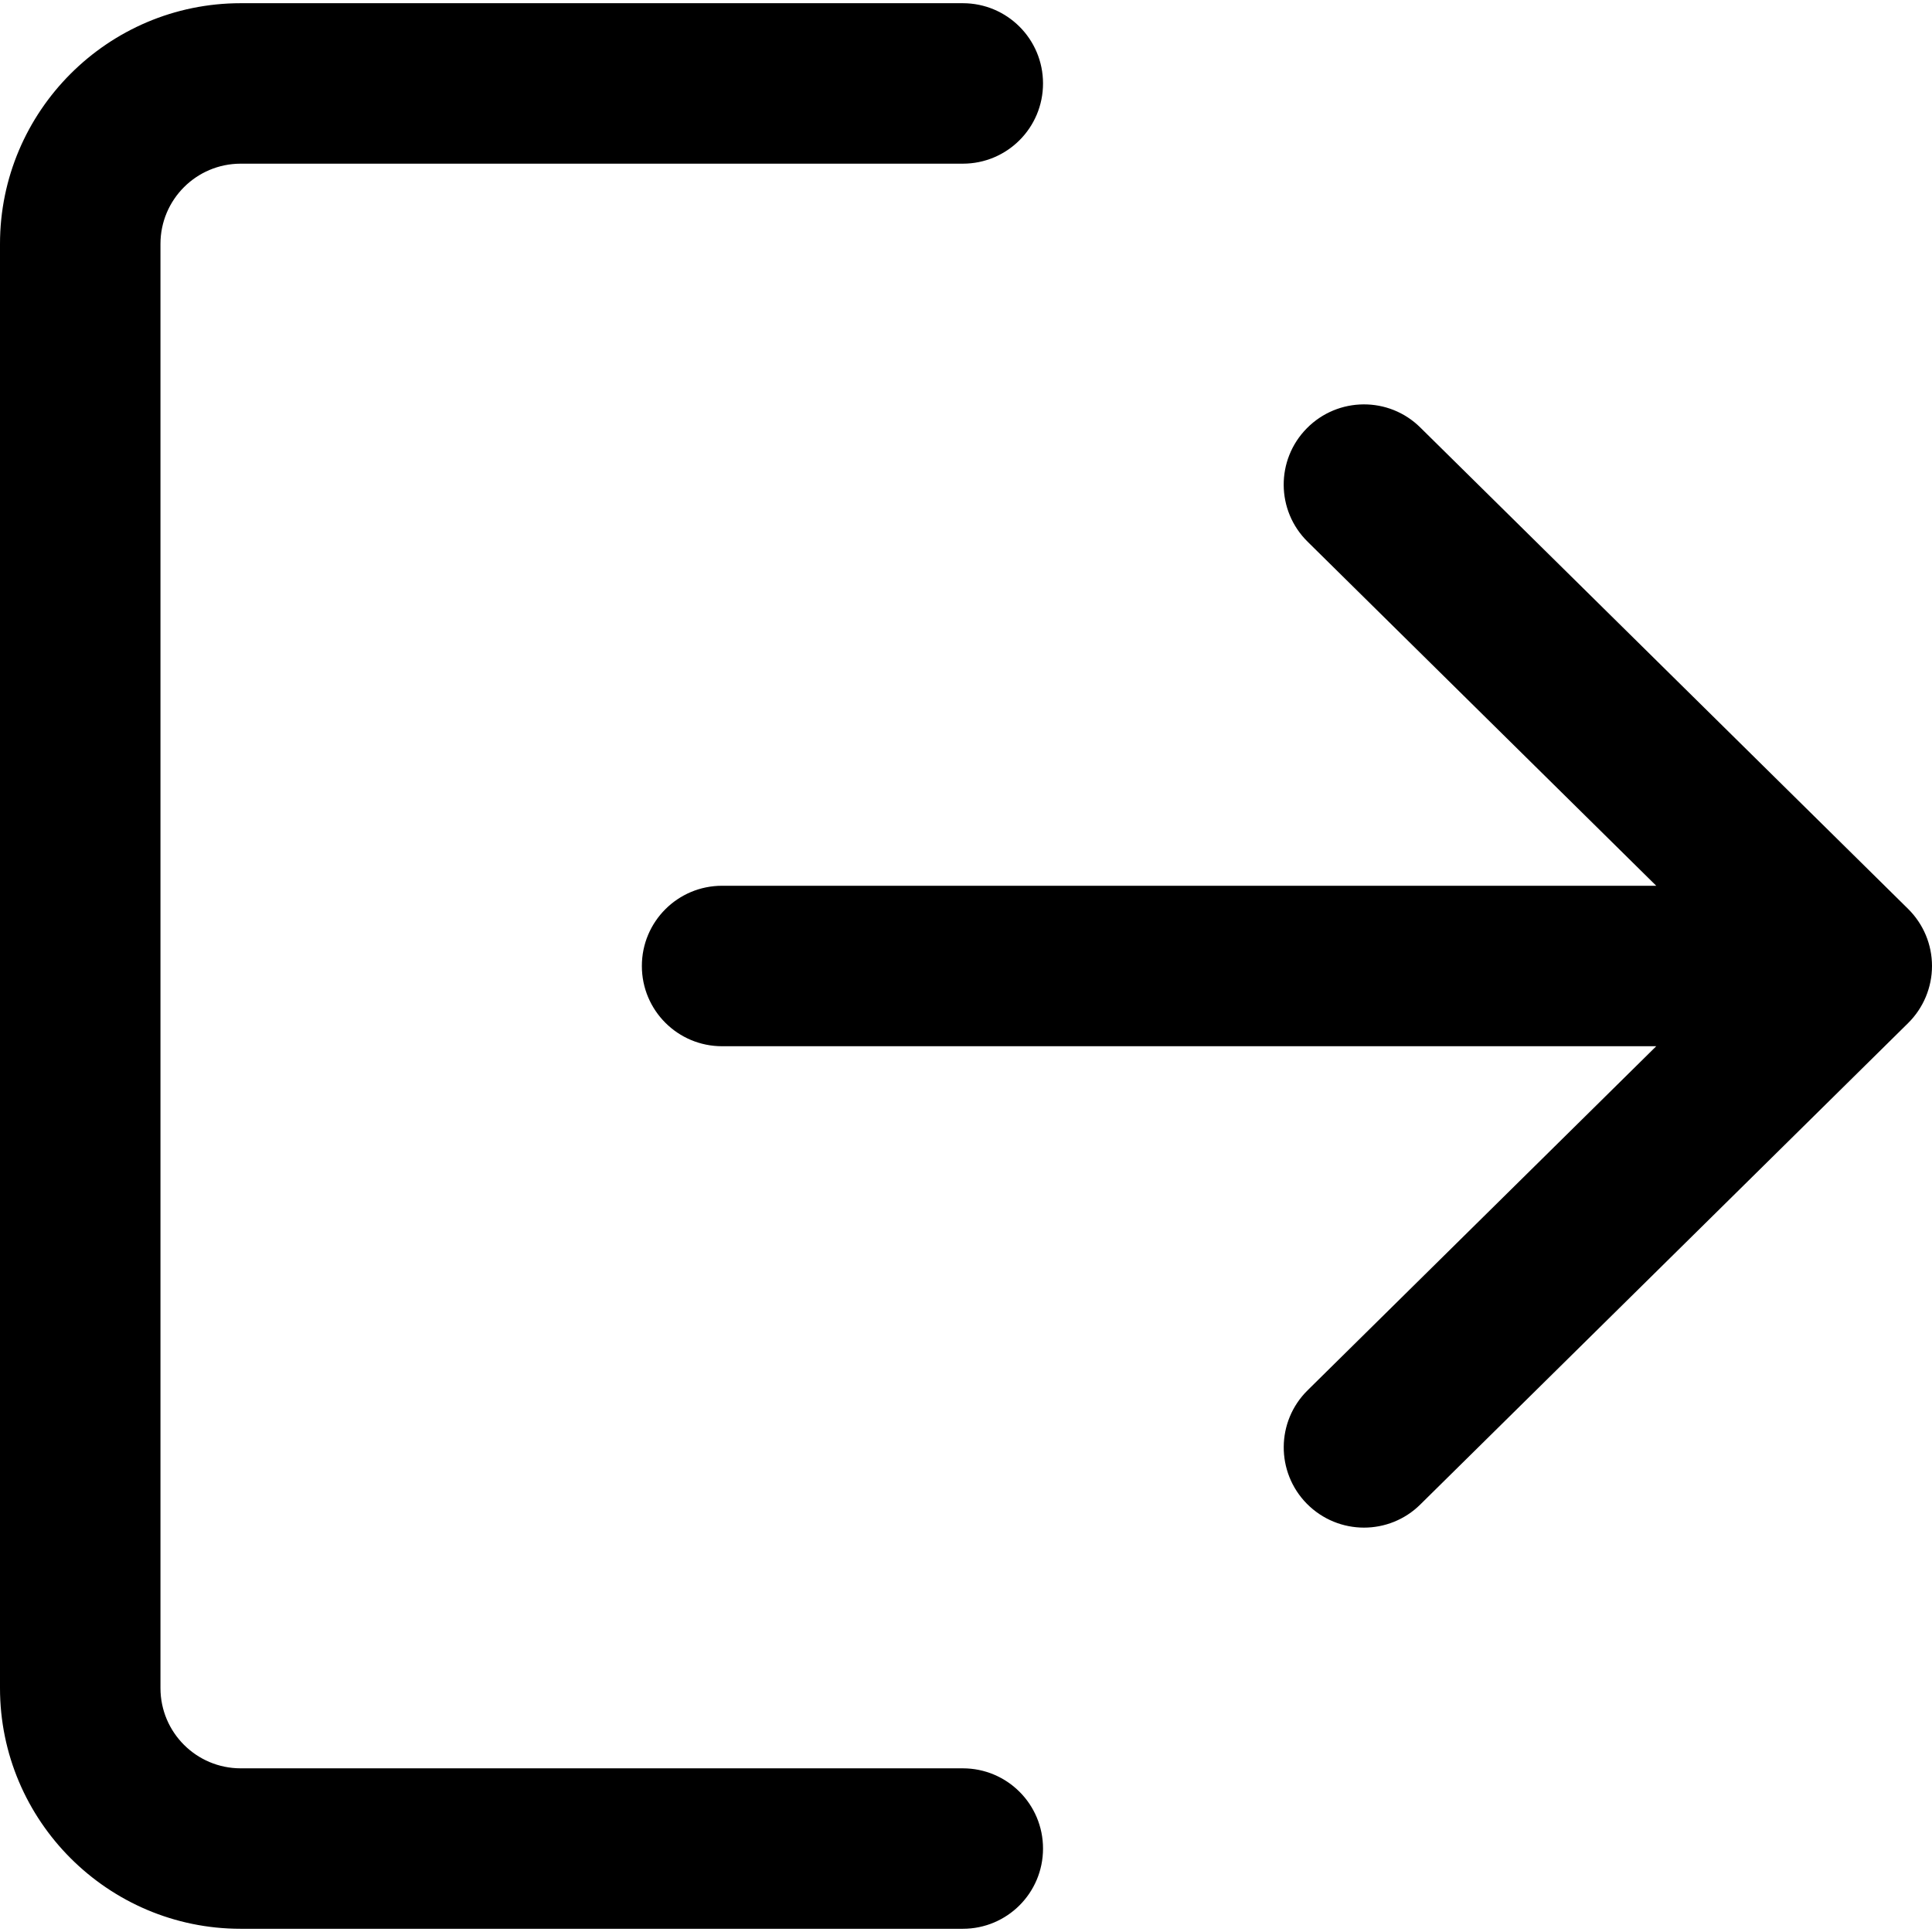
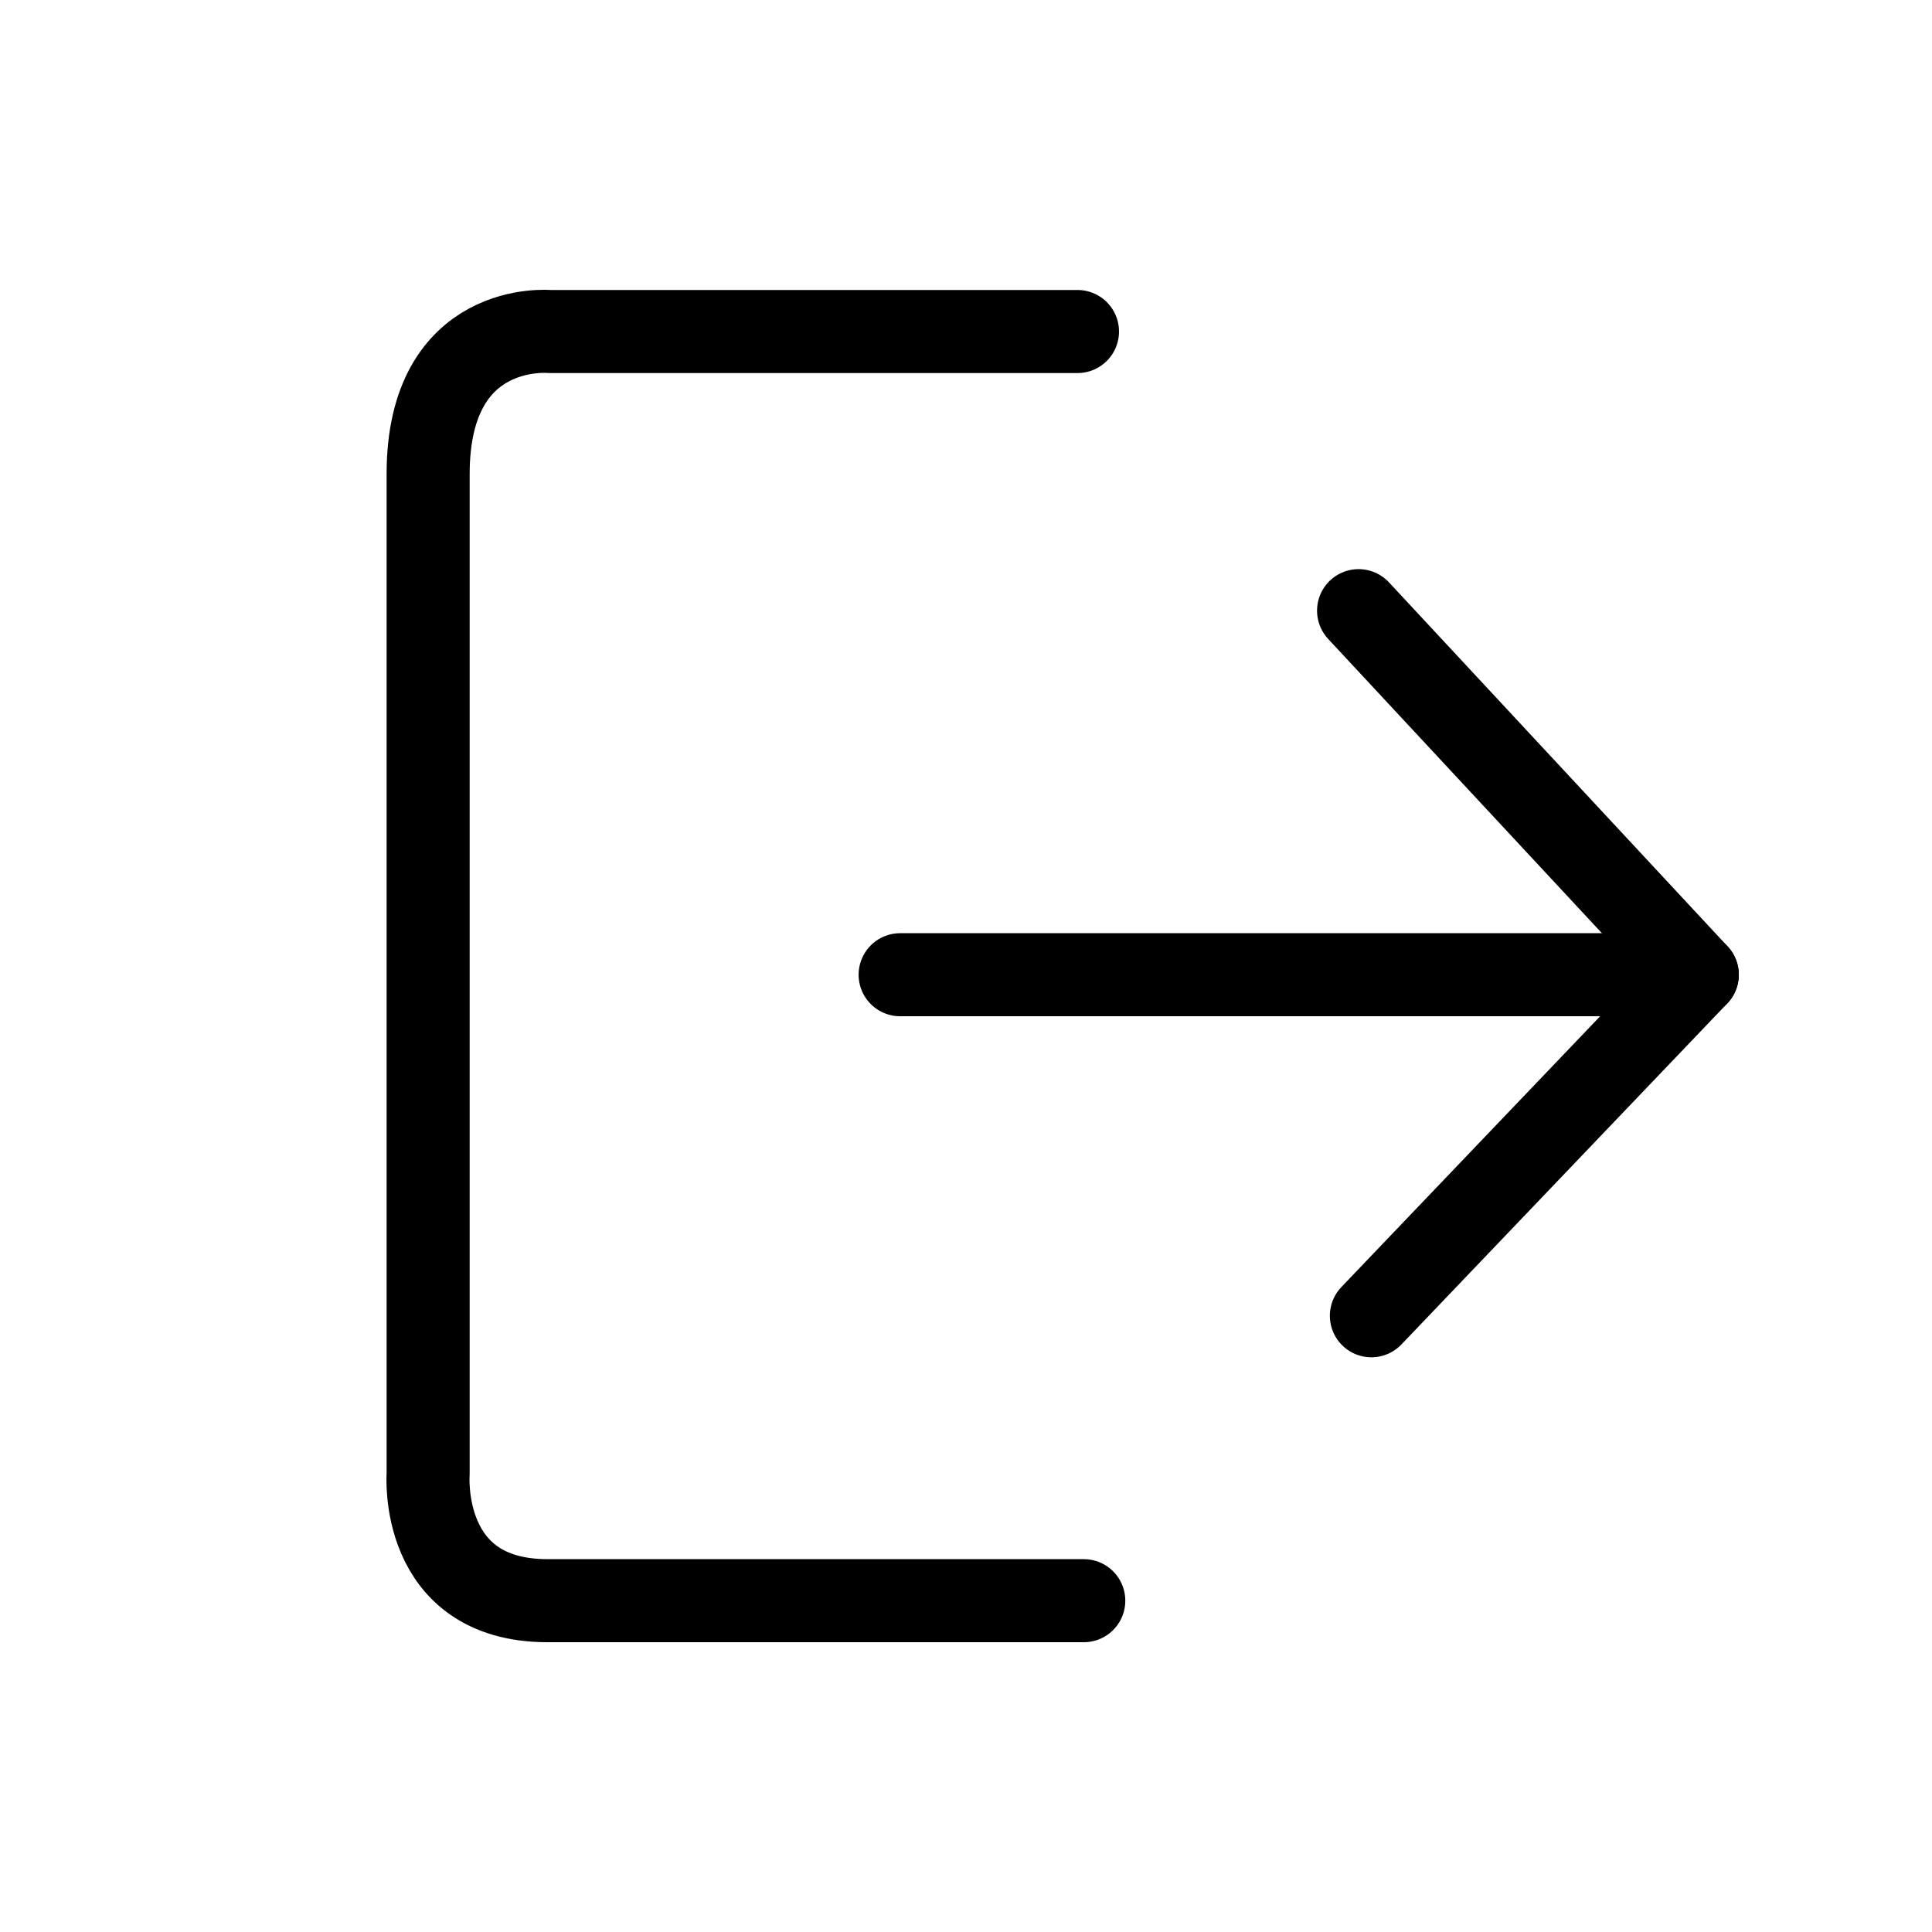
- <svg xmlns="http://www.w3.org/2000/svg" version="1.1" id="Capa_1" x="0px" y="0px" viewBox="0 0 512 512" style="enable-background:new 0 0 512 512;" xml:space="preserve">
-   <g>
-     <g>
-       <path d="M255.15,468.625H63.787c-11.737,0-21.262-9.526-21.262-21.262V64.638c0-11.737,9.526-21.262,21.262-21.262H255.15    c11.758,0,21.262-9.504,21.262-21.262S266.908,0.85,255.15,0.85H63.787C28.619,0.85,0,29.47,0,64.638v382.724    c0,35.168,28.619,63.787,63.787,63.787H255.15c11.758,0,21.262-9.504,21.262-21.262    C276.412,478.129,266.908,468.625,255.15,468.625z" />
-     </g>
+ <svg xmlns="http://www.w3.org/2000/svg" version="1.1" id="Capa_1" x="0px" y="0px" viewBox="0 0 100 100" xml:space="preserve" width="100" height="100">
+   <defs id="defs47" />
+   <g id="g14" style="opacity:0.455" transform="matrix(1.023716,0,0,1.023697,-1.18663,-1.184769)">
+ </g>
+   <g id="g16" style="opacity:0.455" transform="matrix(1.023716,0,0,1.023697,-1.18663,-1.184769)">
+ </g>
+   <g id="g18" style="opacity:0.455" transform="matrix(1.023716,0,0,1.023697,-1.18663,-1.184769)">
+ </g>
+   <g id="g20" style="opacity:0.455" transform="matrix(1.023716,0,0,1.023697,-1.18663,-1.184769)">
+ </g>
+   <g id="g22" style="opacity:0.455" transform="matrix(1.023716,0,0,1.023697,-1.18663,-1.184769)">
+ </g>
+   <g id="g24" style="opacity:0.455" transform="matrix(1.023716,0,0,1.023697,-1.18663,-1.184769)">
+ </g>
+   <g id="g26" style="opacity:0.455" transform="matrix(1.023716,0,0,1.023697,-1.18663,-1.184769)">
+ </g>
+   <g id="g28" style="opacity:0.455" transform="matrix(1.023716,0,0,1.023697,-1.18663,-1.184769)">
+ </g>
+   <g id="g30" style="opacity:0.455" transform="matrix(1.023716,0,0,1.023697,-1.18663,-1.184769)">
+ </g>
+   <g id="g32" style="opacity:0.455" transform="matrix(1.023716,0,0,1.023697,-1.18663,-1.184769)">
+ </g>
+   <g id="g34" style="opacity:0.455" transform="matrix(1.023716,0,0,1.023697,-1.18663,-1.184769)">
+ </g>
+   <g id="g36" style="opacity:0.455" transform="matrix(1.023716,0,0,1.023697,-1.18663,-1.184769)">
+ </g>
+   <g id="g38" style="opacity:0.455" transform="matrix(1.023716,0,0,1.023697,-1.18663,-1.184769)">
+ </g>
+   <g id="g40" style="opacity:0.455" transform="matrix(1.023716,0,0,1.023697,-1.18663,-1.184769)">
+ </g>
+   <g id="g42" style="opacity:0.455" transform="matrix(1.023716,0,0,1.023697,-1.18663,-1.184769)">
+ </g>
+   <g id="g850" transform="matrix(0.7,0,0,0.7,20,15)">
+     <path style="fill:none;stroke:#000000;stroke-width:6.142;stroke-linecap:round;stroke-linejoin:round;stroke-miterlimit:4;stroke-dasharray:none;stroke-opacity:1" d="M 51.1,3.085 H 12.066 c 0,0 -8.98,-0.851 -8.98,10.534 0,11.491 0,73.948 0,73.948 0,0 -0.71,9.363 8.83,9.363 9.539,0 39.649,0 39.649,0" id="path874" />
+     <path style="fill:none;stroke:#000000;stroke-width:6.142;stroke-linecap:round;stroke-linejoin:round;stroke-miterlimit:4;stroke-dasharray:none;stroke-opacity:1" d="M 72.833,75.862 96.929,50.645 71.886,23.726" id="path876" />
+     <path style="fill:none;stroke:#000000;stroke-width:6.142;stroke-linecap:round;stroke-linejoin:round;stroke-miterlimit:4;stroke-dasharray:none;stroke-opacity:1" d="M 96.929,50.645 H 37.988" id="path878" />
  </g>
-   <g>
-     <g>
-       <path d="M505.664,240.861L376.388,113.286c-8.335-8.25-21.815-8.143-30.065,0.213s-8.165,21.815,0.213,30.065l92.385,91.173    H191.362c-11.758,0-21.262,9.504-21.262,21.262c0,11.758,9.504,21.263,21.262,21.263h247.559l-92.385,91.173    c-8.377,8.25-8.441,21.709-0.213,30.065c4.167,4.21,9.653,6.336,15.139,6.336c5.401,0,10.801-2.041,14.926-6.124l129.276-127.575    c4.04-3.997,6.336-9.441,6.336-15.139C512,250.302,509.725,244.88,505.664,240.861z" />
-     </g>
-   </g>
-   <g>
- </g>
-   <g>
- </g>
-   <g>
- </g>
-   <g>
- </g>
-   <g>
- </g>
-   <g>
- </g>
-   <g>
- </g>
-   <g>
- </g>
-   <g>
- </g>
-   <g>
- </g>
-   <g>
- </g>
-   <g>
- </g>
-   <g>
- </g>
-   <g>
- </g>
-   <g>
- </g>
</svg>
